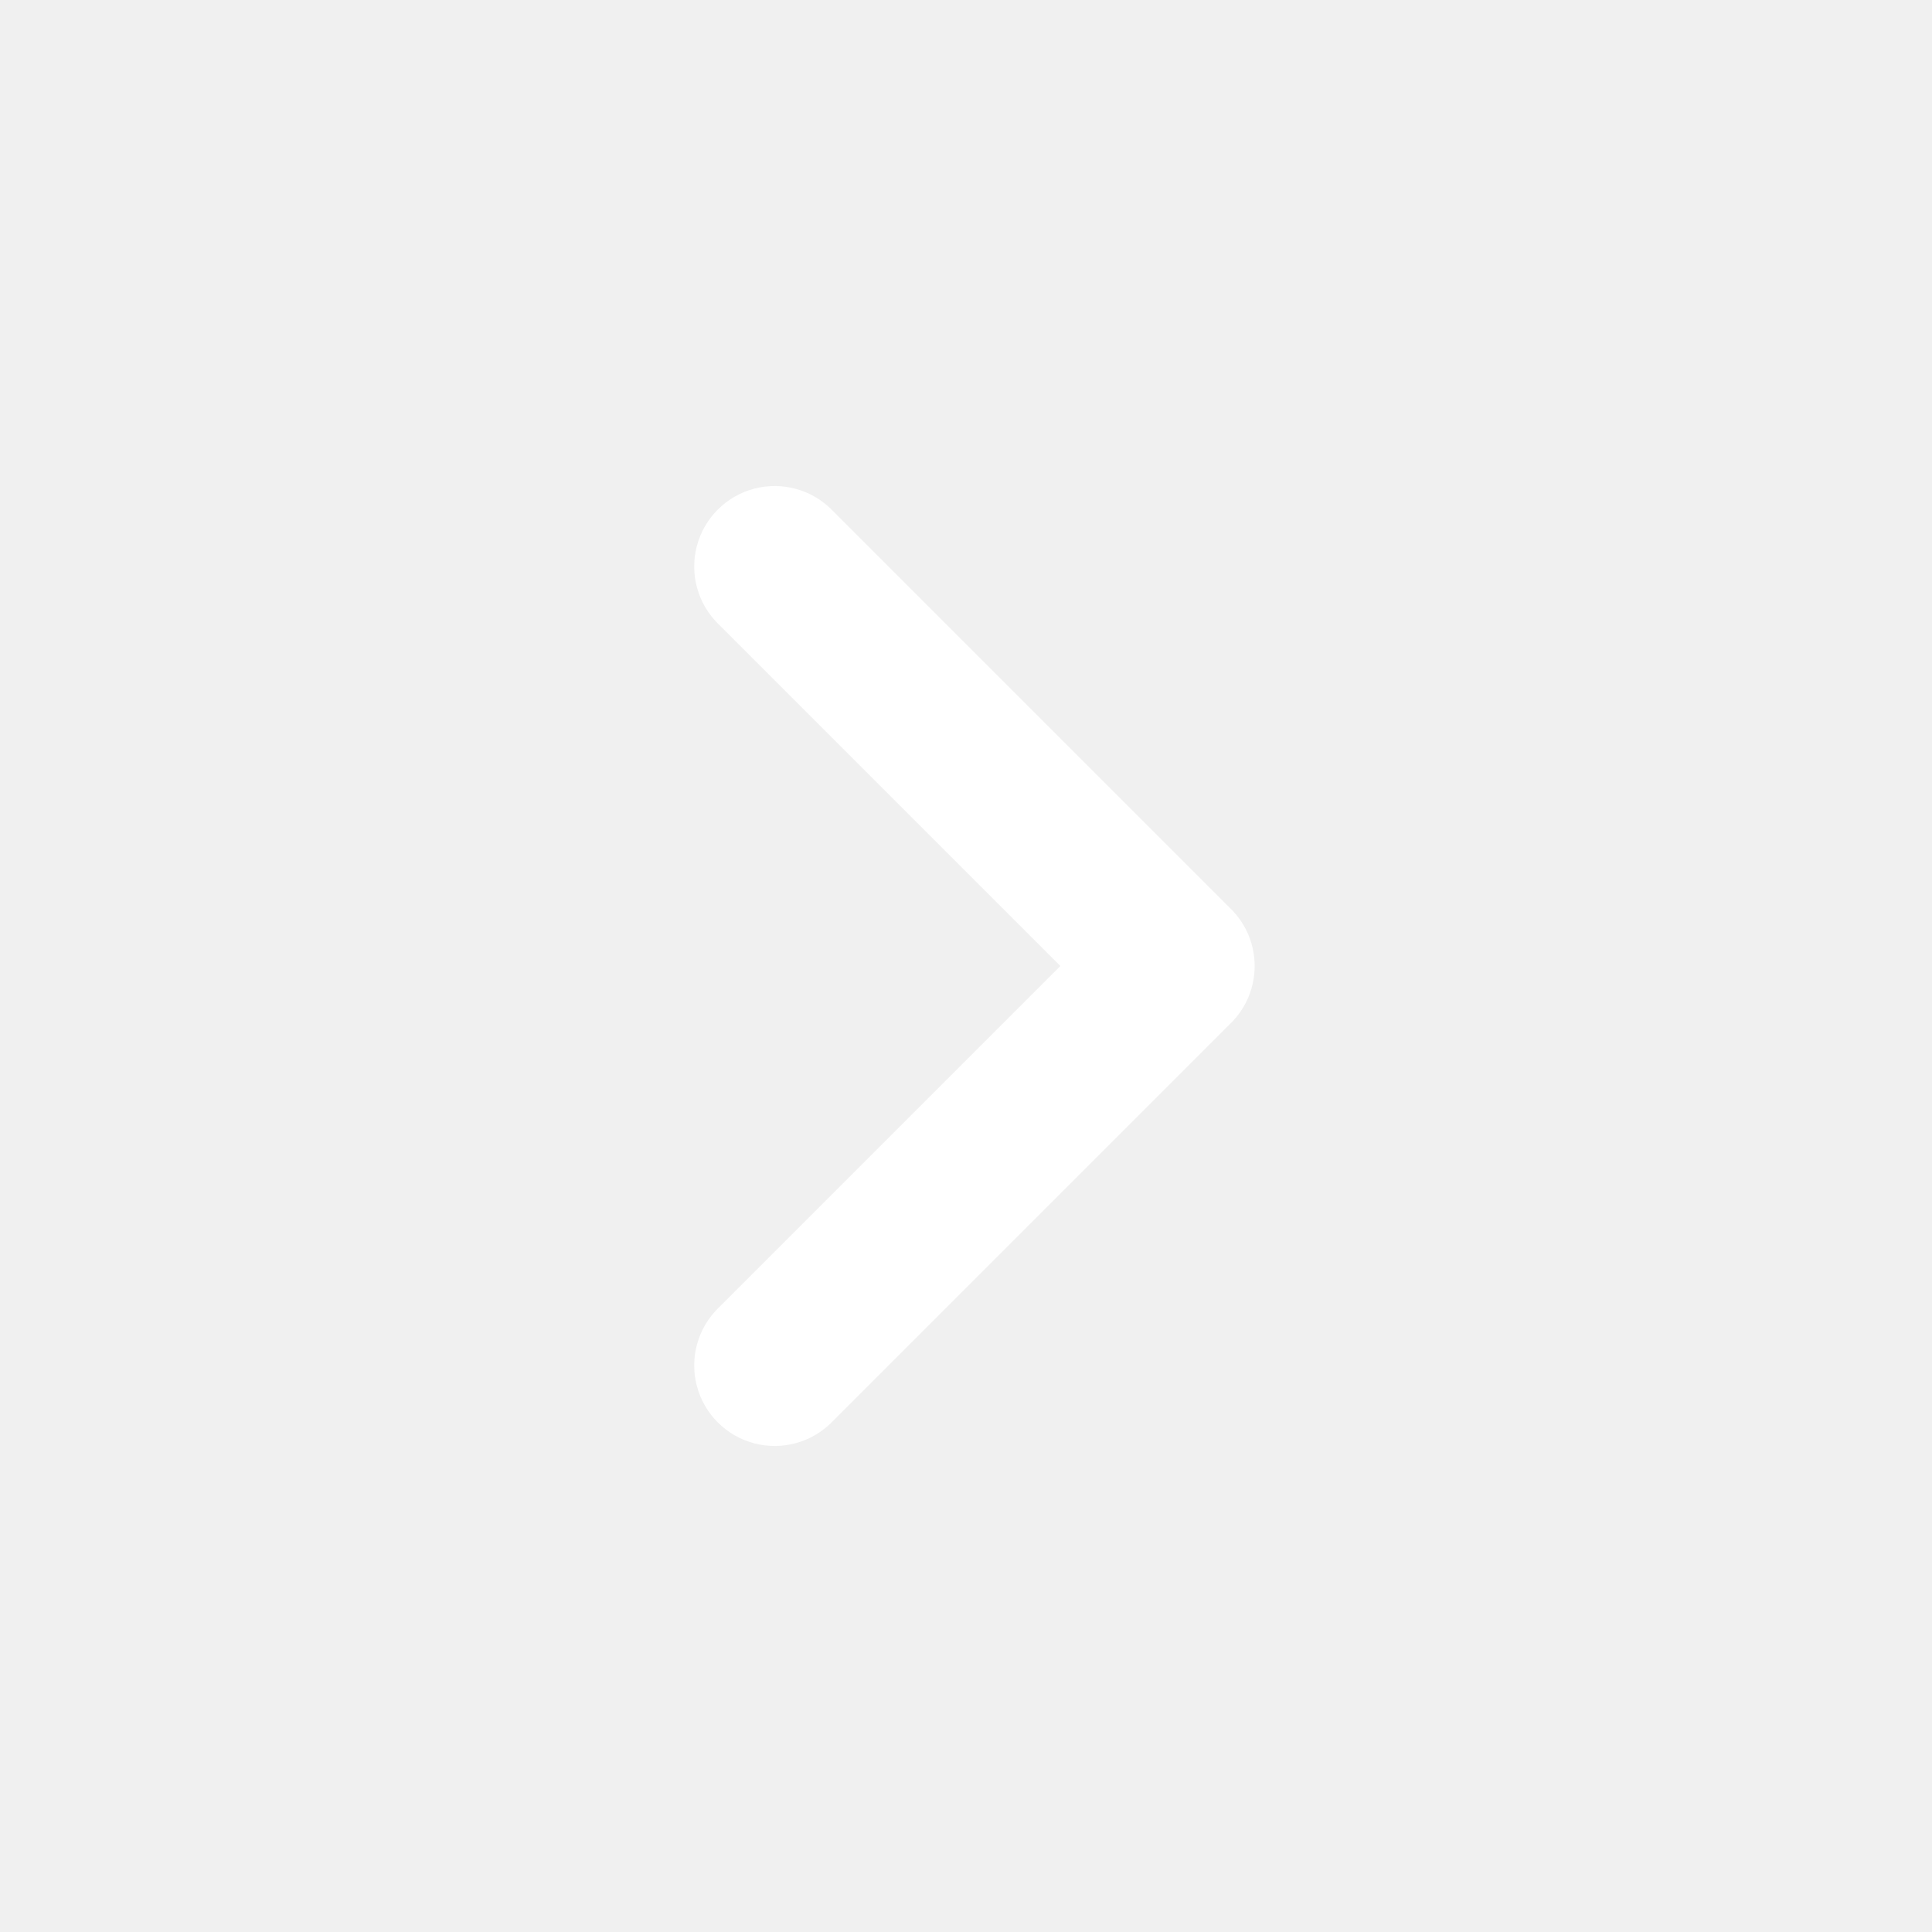
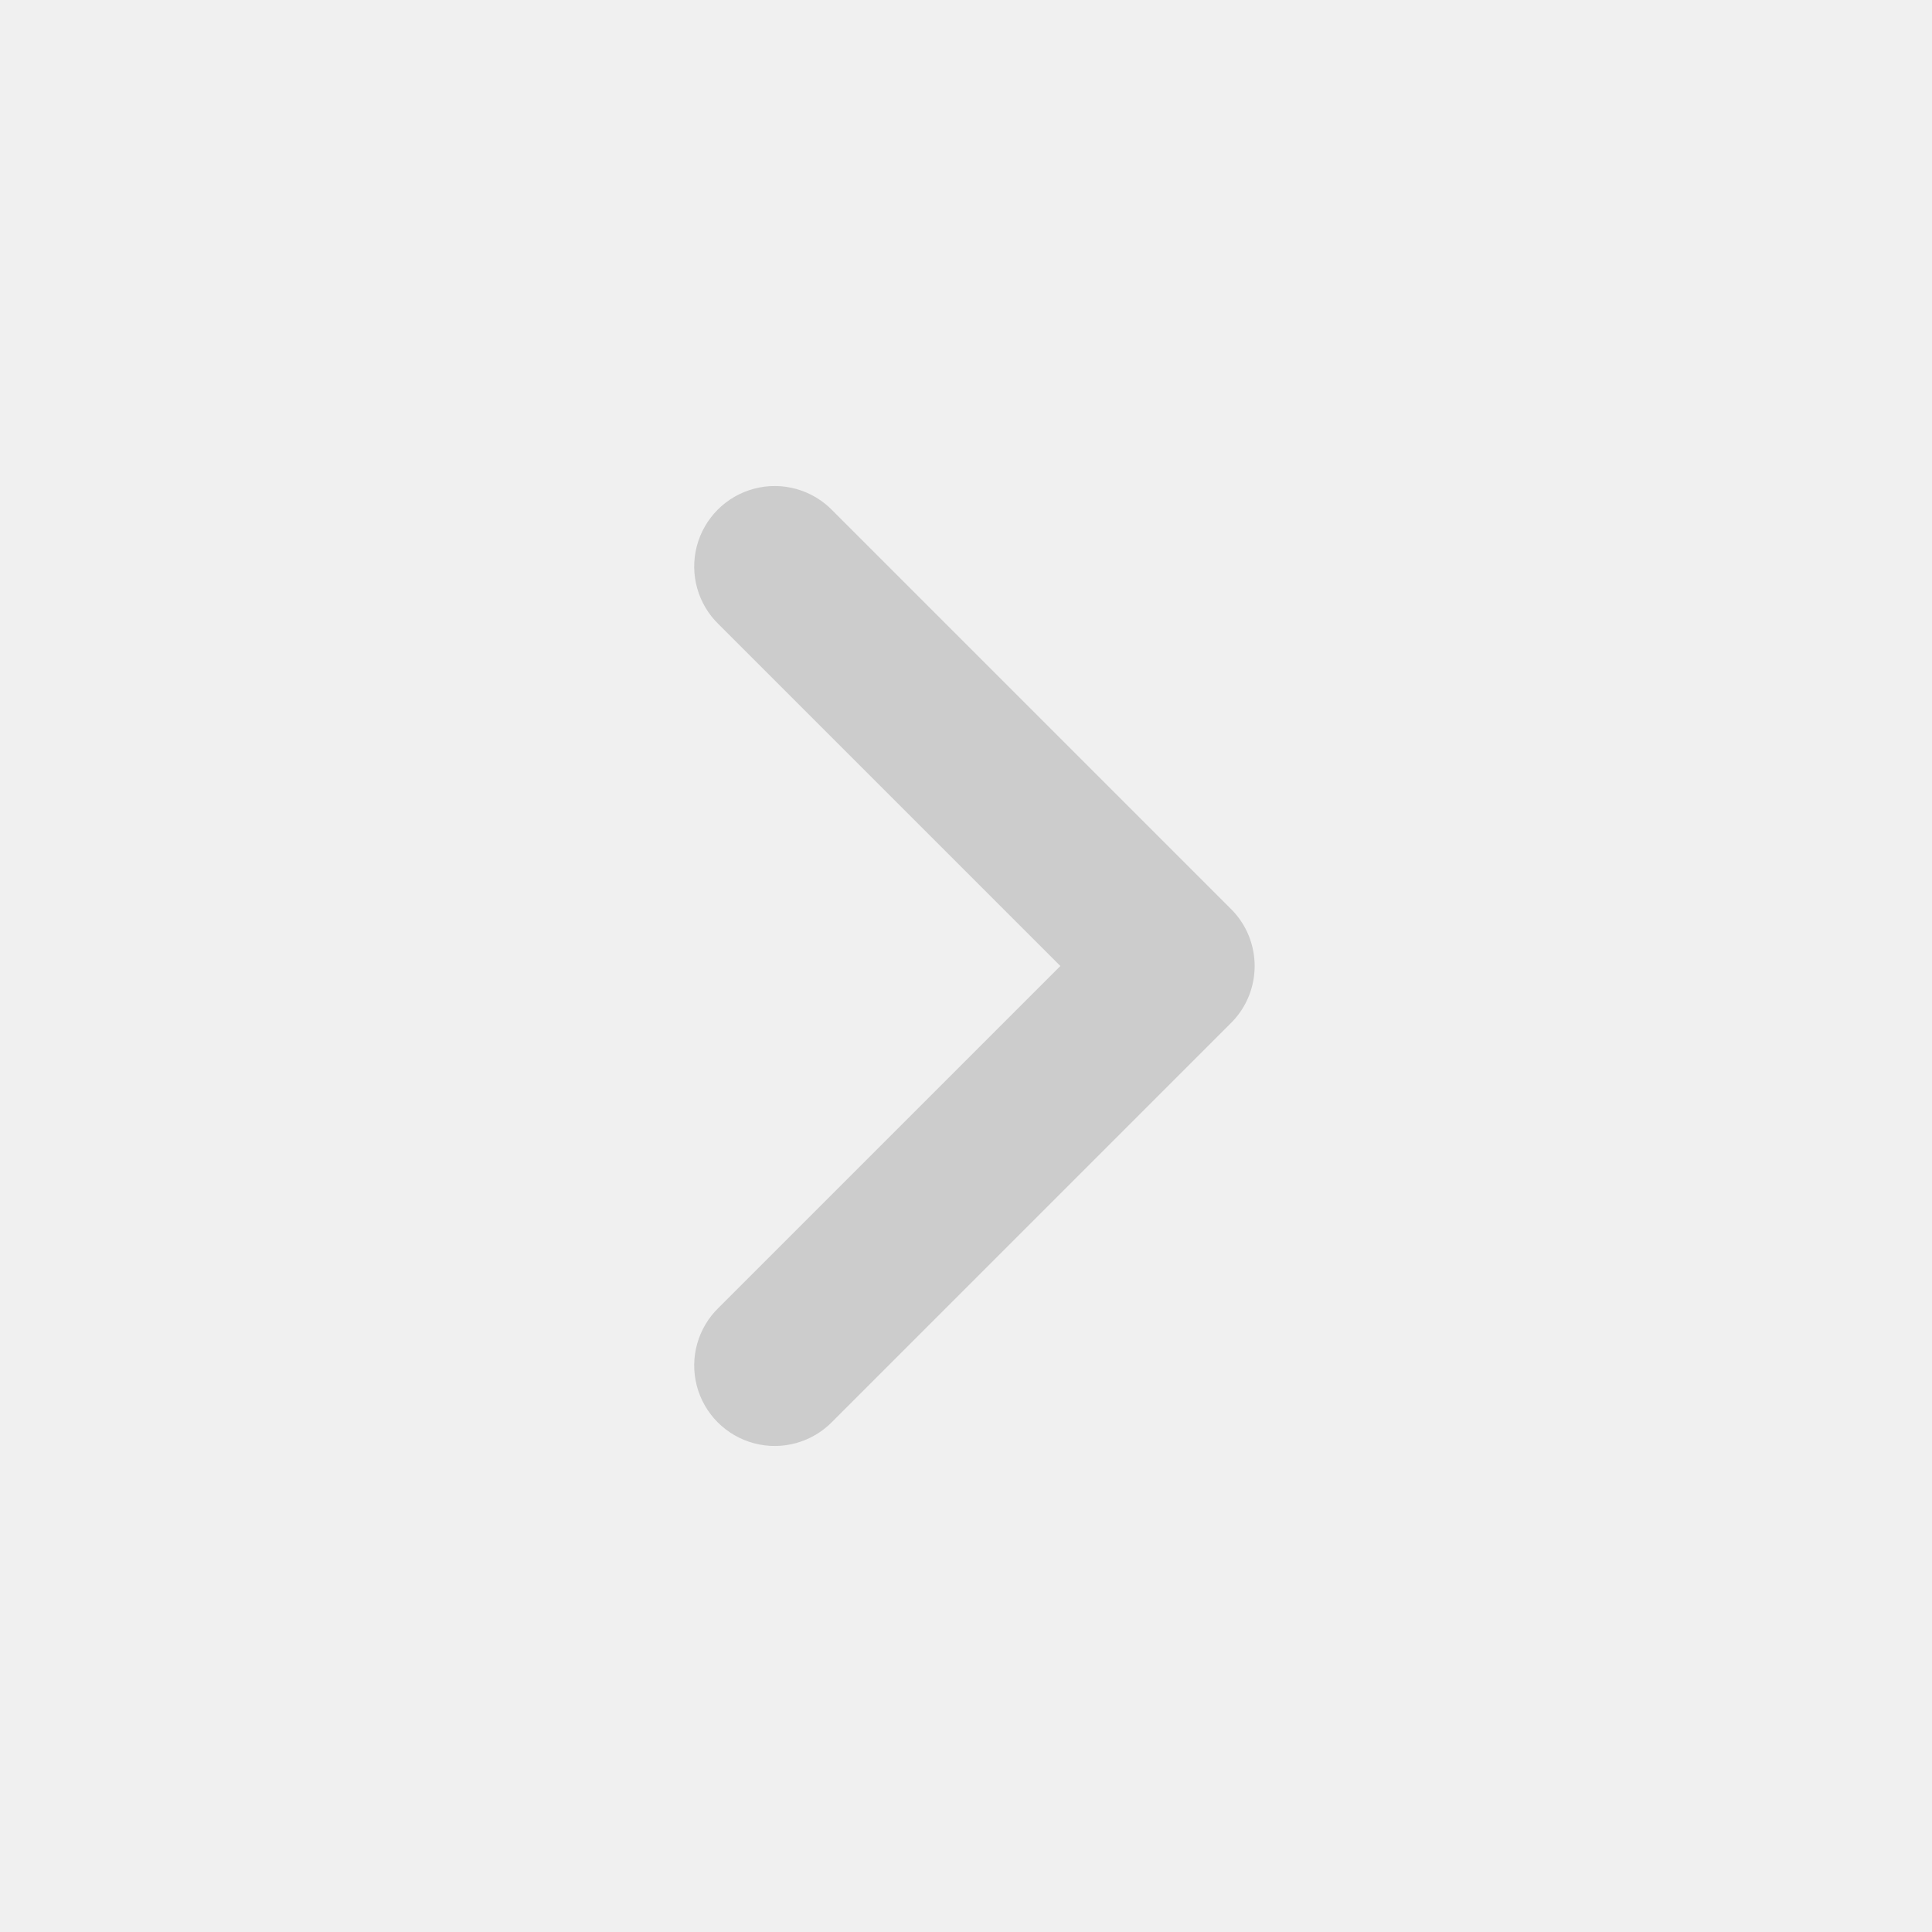
<svg xmlns="http://www.w3.org/2000/svg" t="1719907280137" class="icon" viewBox="0 0 1024 1024" version="1.1" p-id="11884" width="1024" height="1024">
-   <path d="M562.005 512l-181.035 181.035a42.667 42.667 0 1 0 60.331 60.331l211.2-211.2a42.667 42.667 0 0 0 0-60.331l-211.2-211.2a42.667 42.667 0 1 0-60.331 60.331L562.005 512z" fill="#ffffff" p-id="11885" />
+   <path d="M562.005 512l-181.035 181.035a42.667 42.667 0 1 0 60.331 60.331l211.2-211.2a42.667 42.667 0 0 0 0-60.331l-211.2-211.2a42.667 42.667 0 1 0-60.331 60.331L562.005 512z" fill="#cccccc" p-id="11885" />
</svg>
